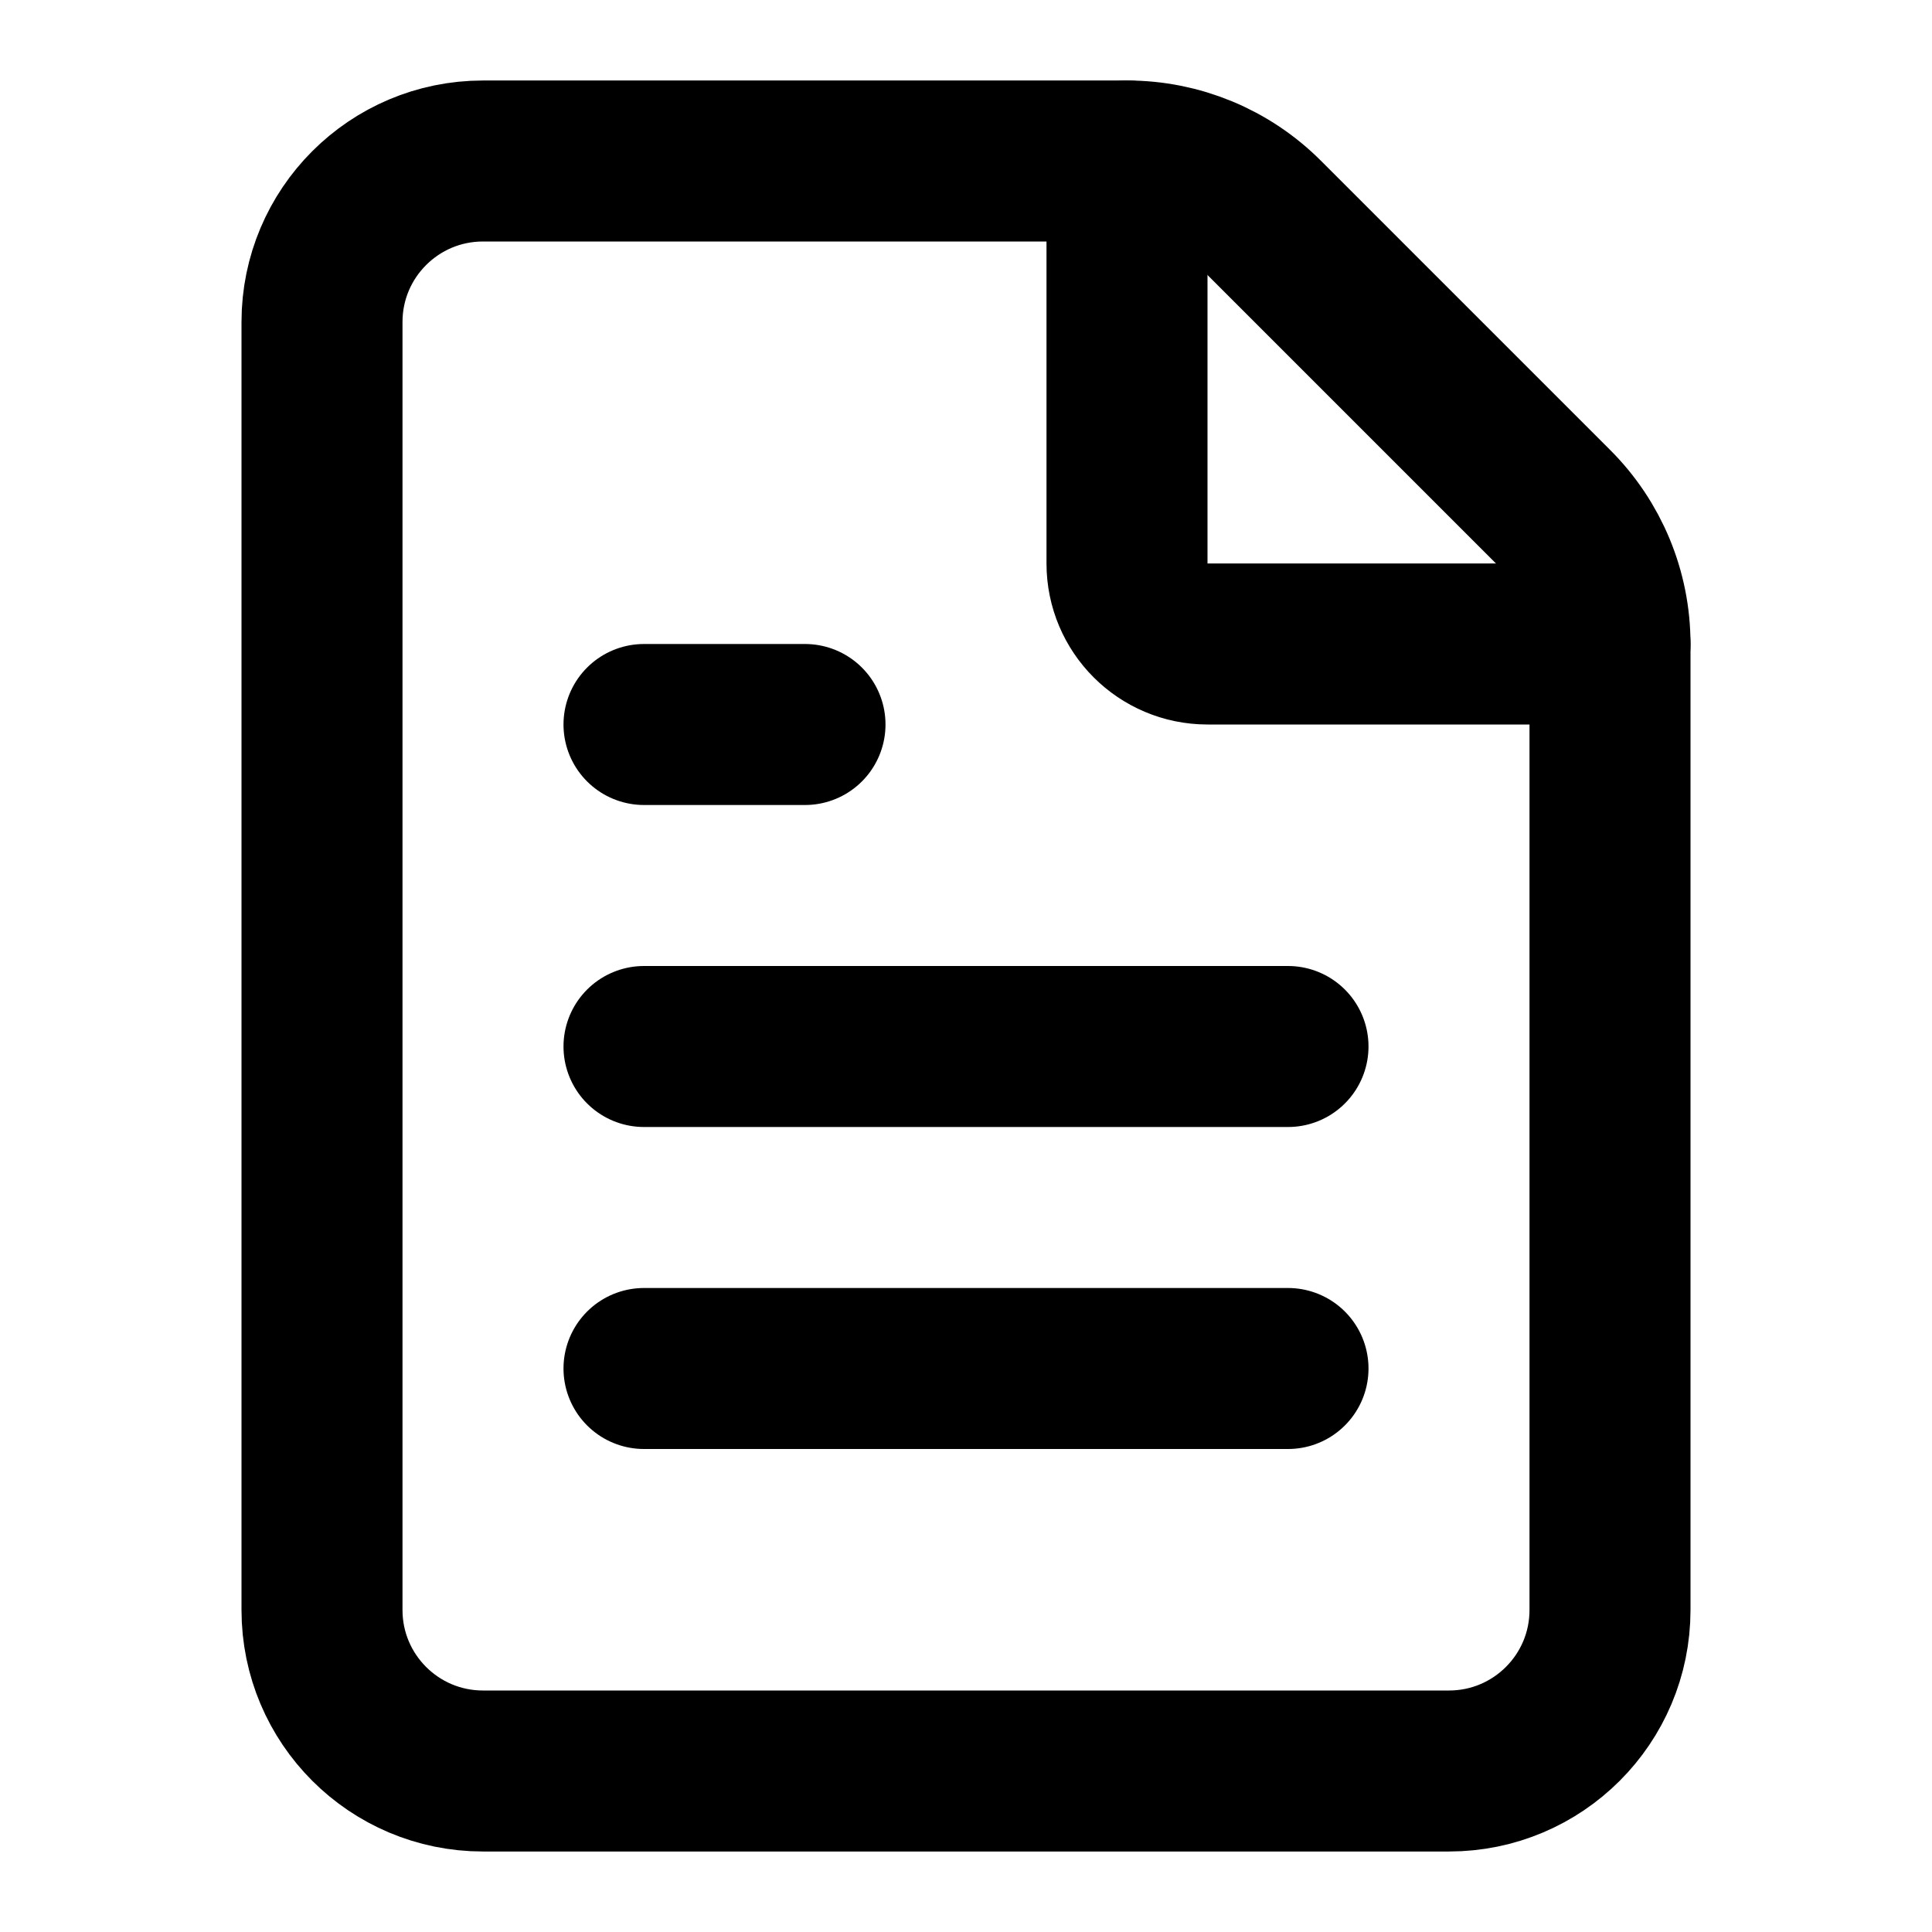
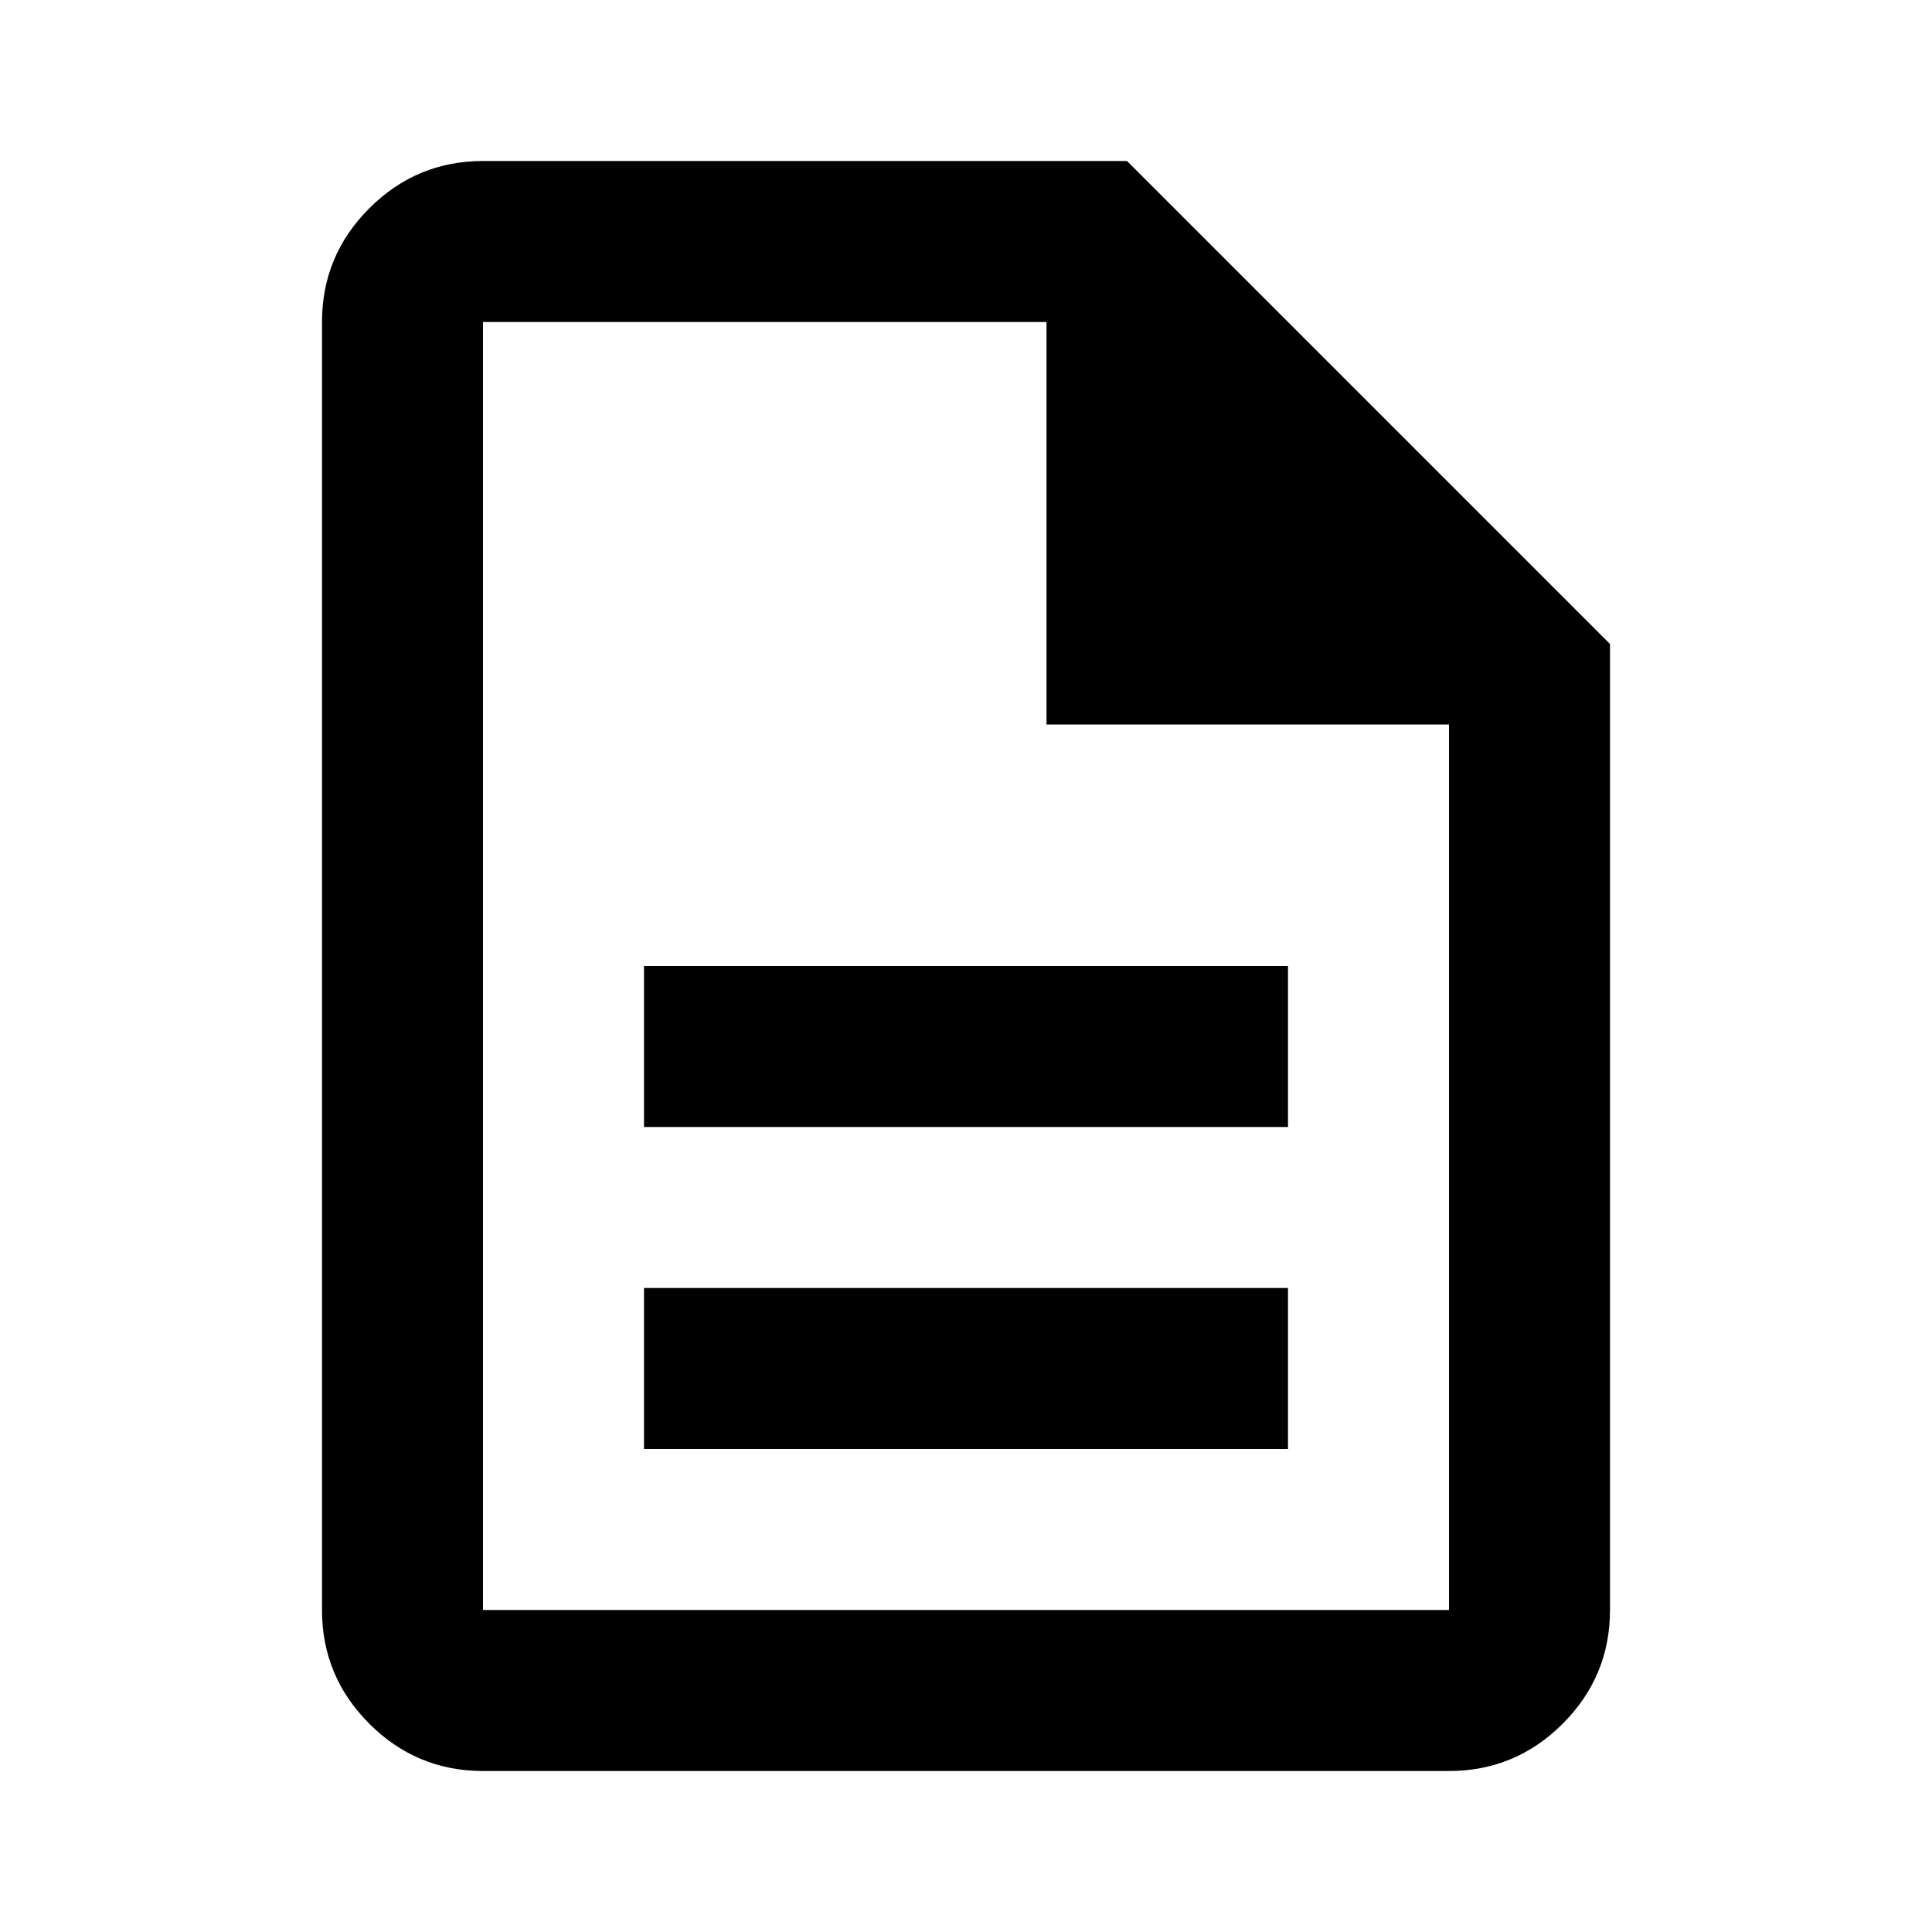
- <svg xmlns="http://www.w3.org/2000/svg" viewBox="0 0 24 24" fill="none" stroke="currentColor" stroke-width="2" stroke-linecap="round" stroke-linejoin="round">
-   <path d="M6 22a2 2 0 0 1-2-2V4a2 2 0 0 1 2-2h8a2.4 2.4 0 0 1 1.704.706l3.588 3.588A2.4 2.4 0 0 1 20 8v12a2 2 0 0 1-2 2z" />
-   <path d="M14 2v5a1 1 0 0 0 1 1h5" />
-   <path d="M10 9H8" />
-   <path d="M16 13H8" />
-   <path d="M16 17H8" />
+ <svg xmlns="http://www.w3.org/2000/svg" viewBox="0 -960 960 960">
+   <path d="M320-240h320v-80H320v80Zm0-160h320v-80H320v80ZM240-80q-33 0-56.5-23.5T160-160v-640q0-33 23.5-56.5T240-880h320l240 240v480q0 33-23.5 56.5T720-80H240Zm280-520v-200H240v640h480v-440H520ZM240-800v200-200 640-640Z" />
</svg>
